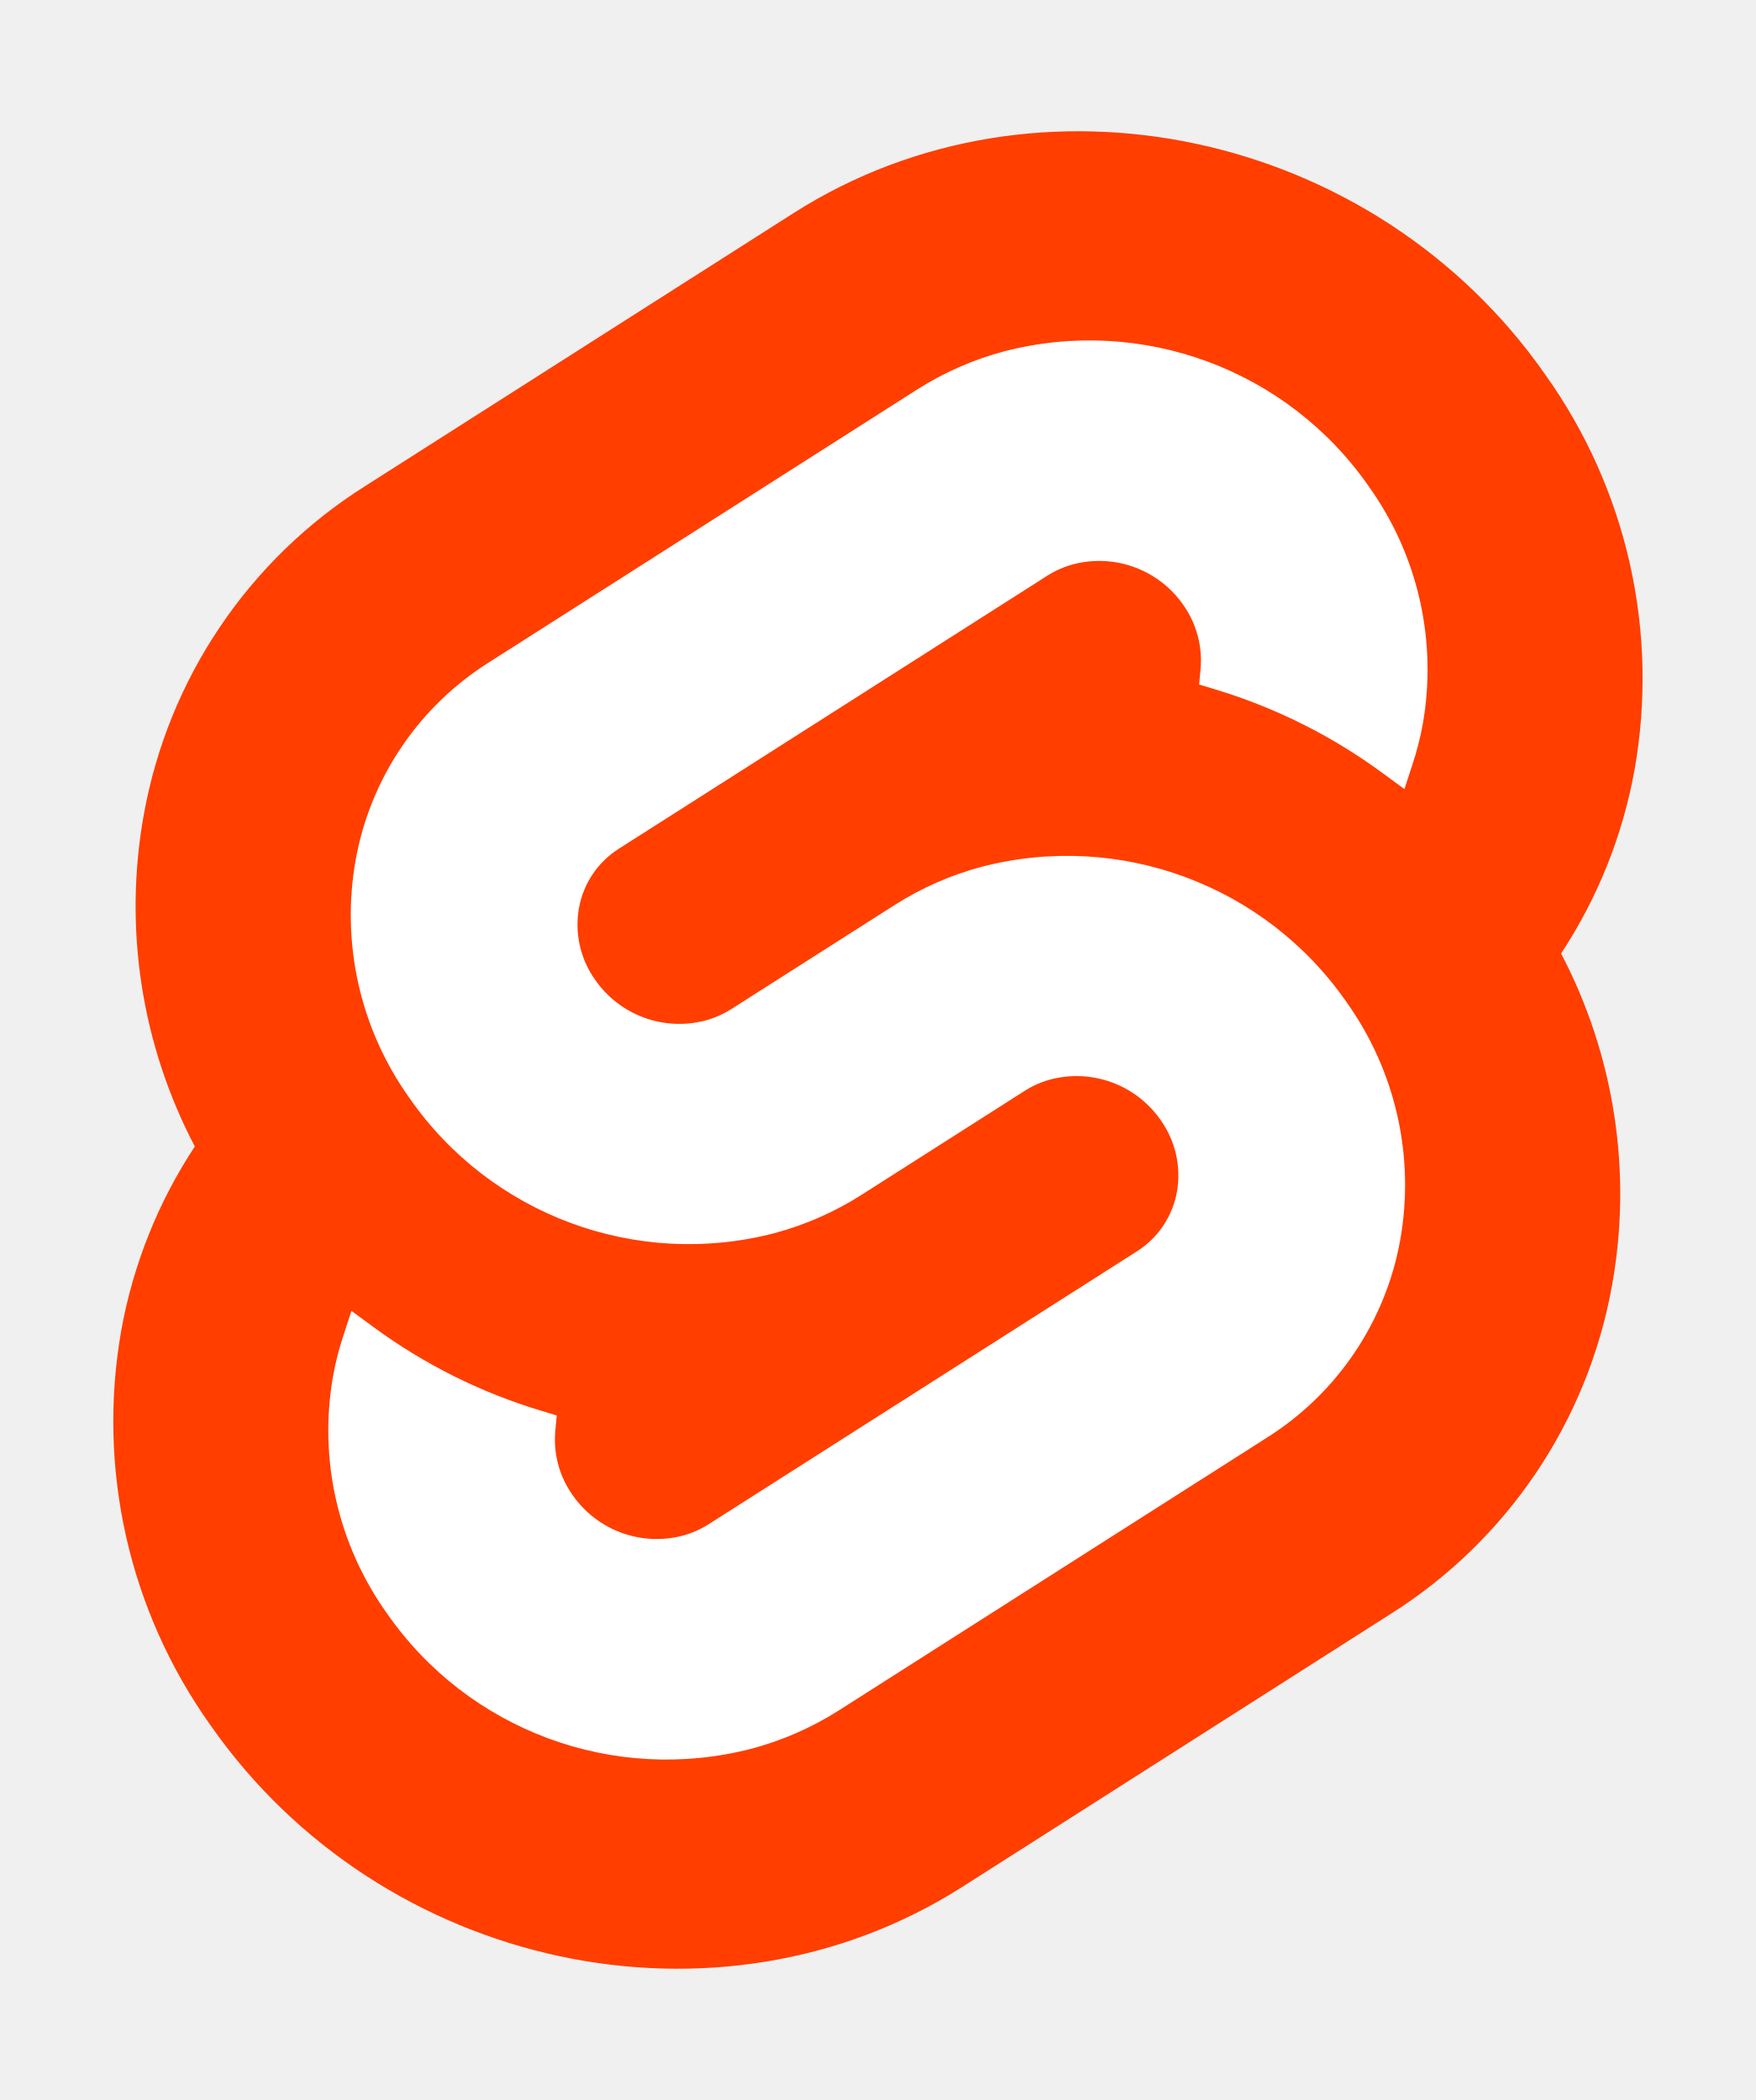
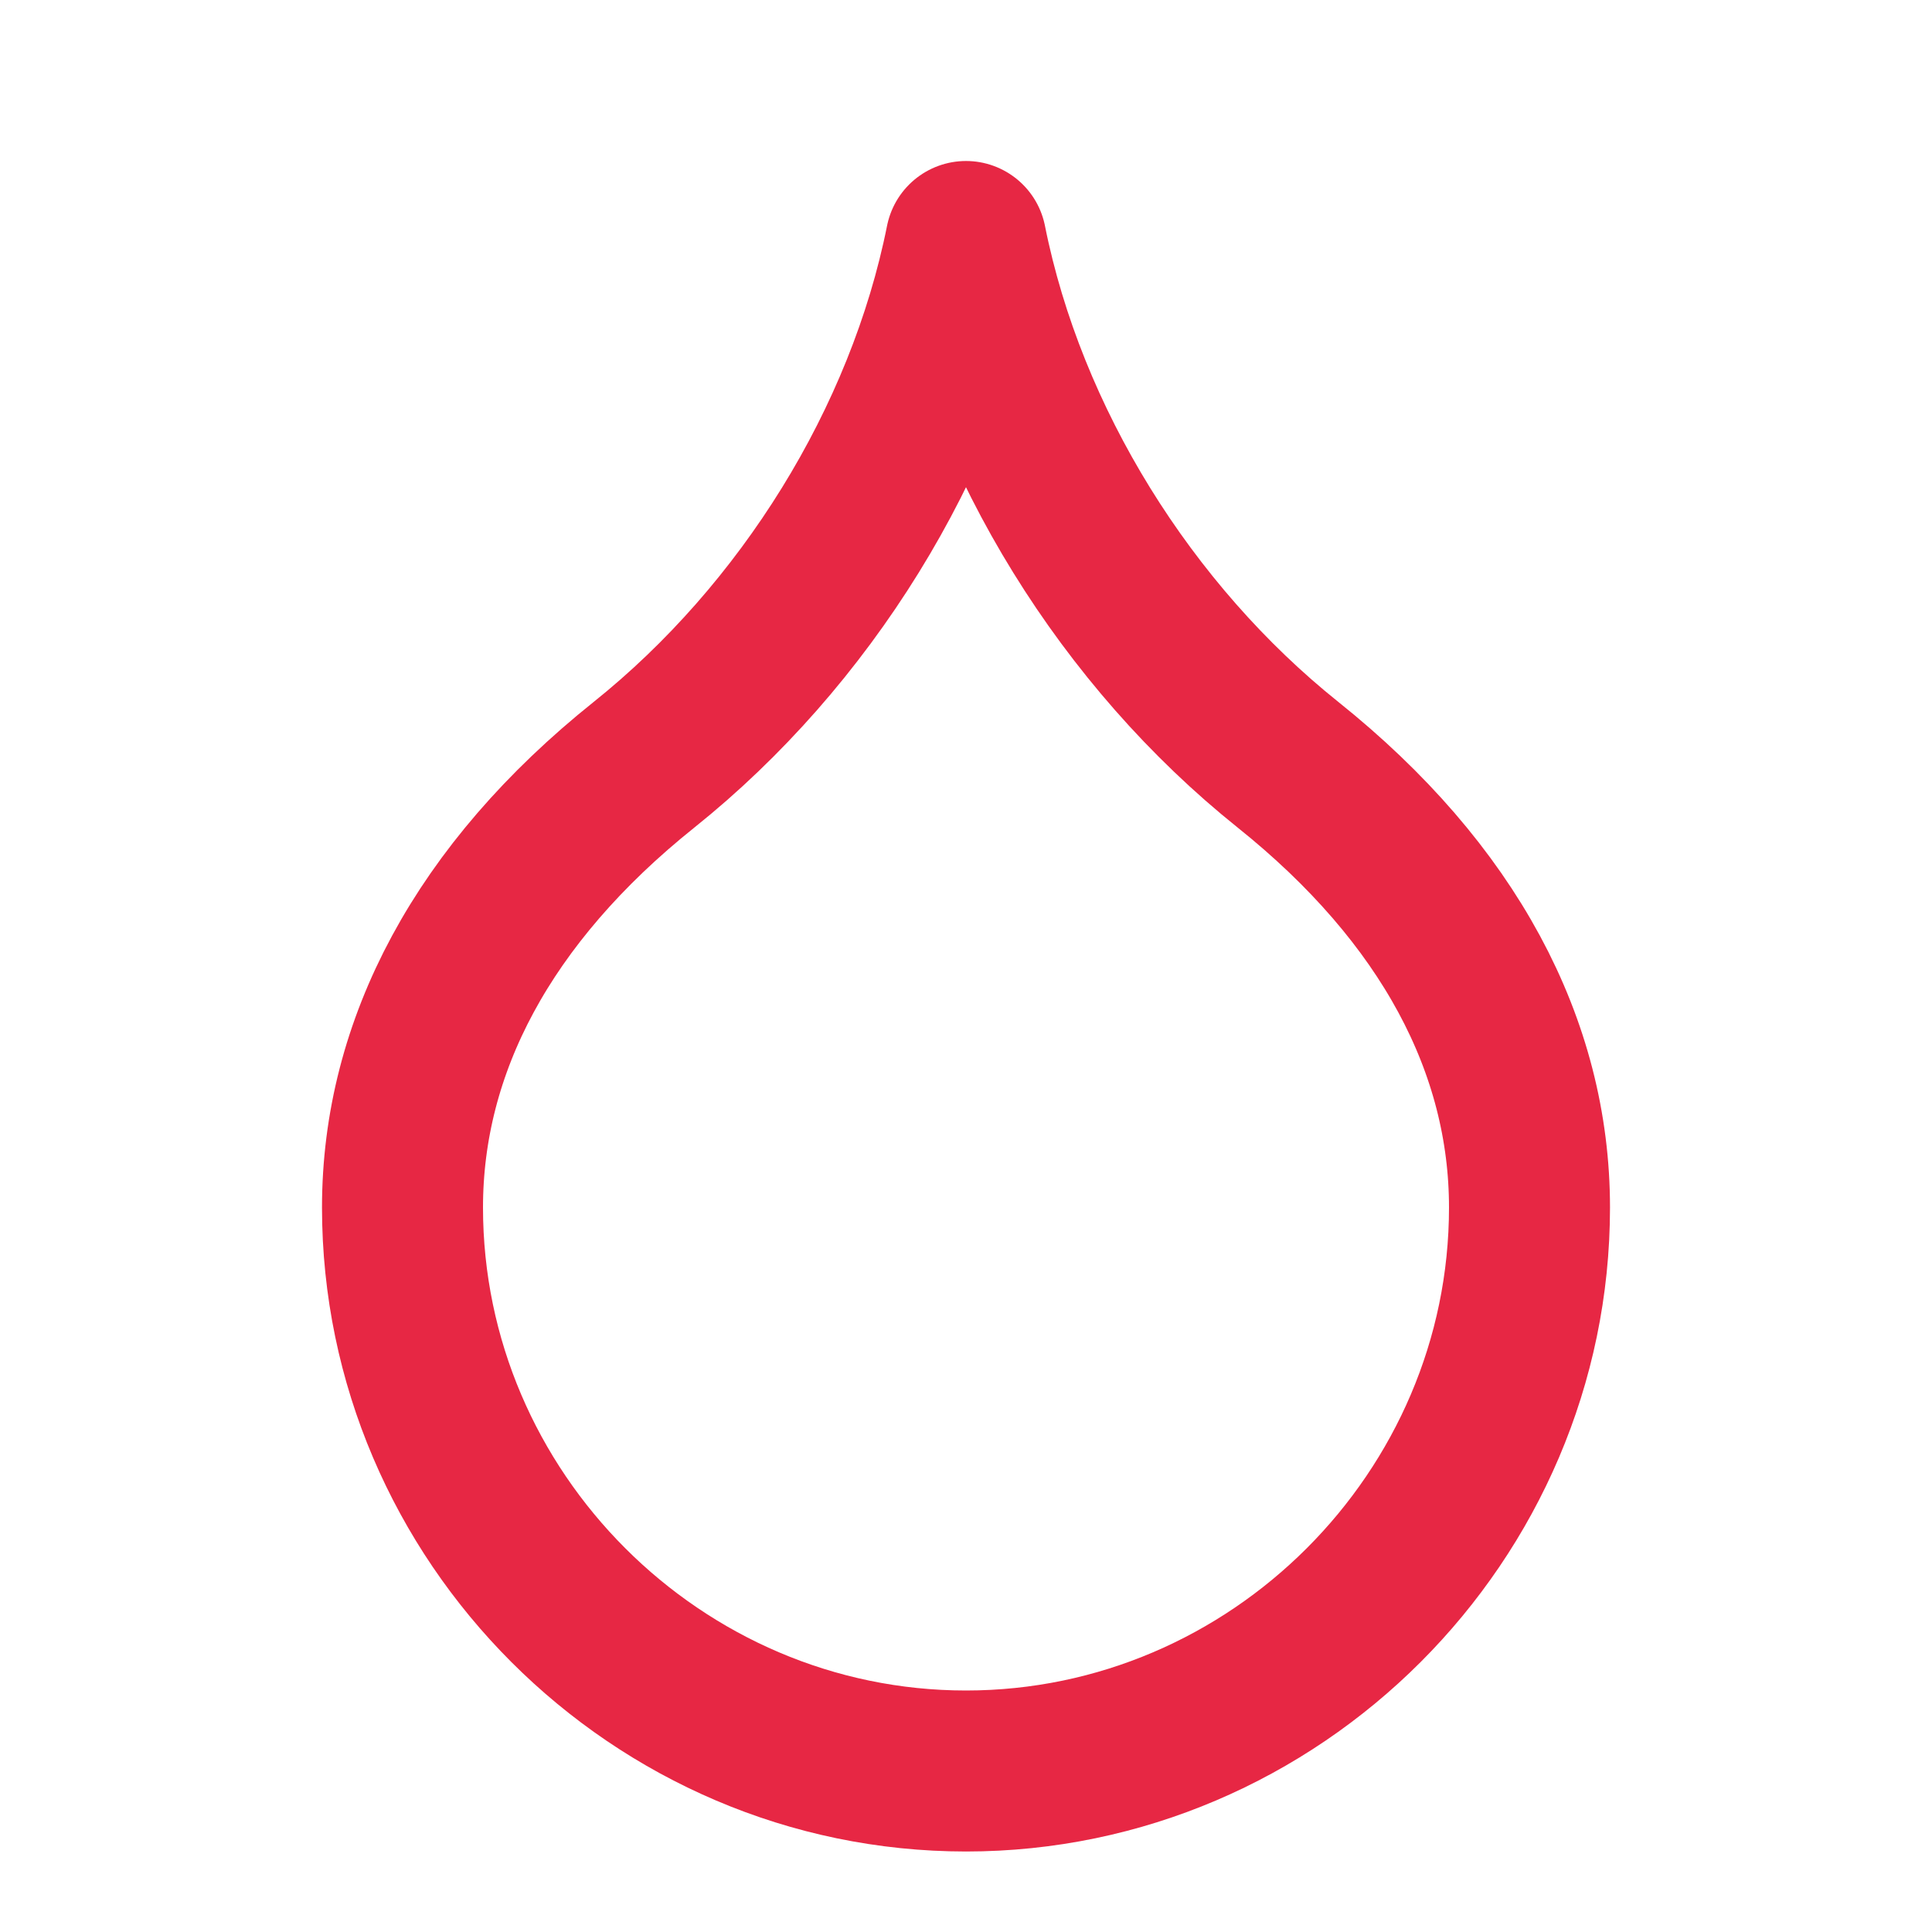
- <svg xmlns="http://www.w3.org/2000/svg" width="107" height="128" viewBox="0 0 107 128">
-   <path d="M94.157 22.819c-10.4-14.885-30.94-19.297-45.792-9.835L22.282 29.608A29.92 29.92 0 0 0 8.764 49.65a31.5 31.5 0 0 0 3.108 20.231 30 30 0 0 0-4.477 11.183 31.9 31.9 0 0 0 5.448 24.116c10.402 14.887 30.942 19.297 45.791 9.835l26.083-16.624A29.92 29.92 0 0 0 98.235 78.35a31.53 31.53 0 0 0-3.105-20.232 30 30 0 0 0 4.474-11.182 31.88 31.88 0 0 0-5.447-24.116" style="fill:#ff3e00" />
-   <path d="M45.817 106.582a20.72 20.72 0 0 1-22.237-8.243 19.17 19.17 0 0 1-3.277-14.503 18 18 0 0 1 .624-2.435l.49-1.498 1.337.981a33.6 33.6 0 0 0 10.203 5.098l.97.294-.09.968a5.85 5.85 0 0 0 1.052 3.878 6.24 6.24 0 0 0 6.695 2.485 5.8 5.8 0 0 0 1.603-.704L69.27 76.28a5.43 5.43 0 0 0 2.45-3.631 5.8 5.8 0 0 0-.987-4.371 6.24 6.24 0 0 0-6.698-2.487 5.7 5.7 0 0 0-1.6.704l-9.953 6.345a19 19 0 0 1-5.296 2.326 20.72 20.72 0 0 1-22.237-8.243 19.17 19.17 0 0 1-3.277-14.502 17.99 17.99 0 0 1 8.13-12.052l26.081-16.623a19 19 0 0 1 5.3-2.329 20.72 20.72 0 0 1 22.237 8.243 19.17 19.17 0 0 1 3.277 14.503 18 18 0 0 1-.624 2.435l-.49 1.498-1.337-.98a33.6 33.6 0 0 0-10.203-5.1l-.97-.294.09-.968a5.86 5.86 0 0 0-1.052-3.878 6.24 6.24 0 0 0-6.696-2.485 5.8 5.8 0 0 0-1.602.704L37.73 51.72a5.42 5.42 0 0 0-2.449 3.63 5.79 5.79 0 0 0 .986 4.372 6.24 6.24 0 0 0 6.698 2.486 5.8 5.8 0 0 0 1.602-.704l9.952-6.342a19 19 0 0 1 5.295-2.328 20.72 20.72 0 0 1 22.237 8.242 19.17 19.17 0 0 1 3.277 14.503 18 18 0 0 1-8.13 12.053l-26.081 16.622a19 19 0 0 1-5.3 2.328" style="fill:#fff" />
+ <svg xmlns="http://www.w3.org/2000/svg" width="100%" height="100%" viewBox="0 0 24 24" version="1.1" xml:space="preserve" style="fill-rule:evenodd;clip-rule:evenodd;stroke-linecap:round;stroke-linejoin:round;">
+   <rect x="0" y="0" width="24" height="24" style="fill:white;" />
+   <path d="M12,22C15.84,22 19,18.84 19,15C19,13 18,11.1 16,9.5C14,7.9 12.5,5.5 12,3C11.5,5.5 10,7.9 8,9.5C6,11.1 5,13 5,15C5,18.84 8.16,22 12,22Z" style="fill:none;fill-rule:nonzero;stroke:rgb(231,39,68);stroke-width:2px;" />
</svg>
